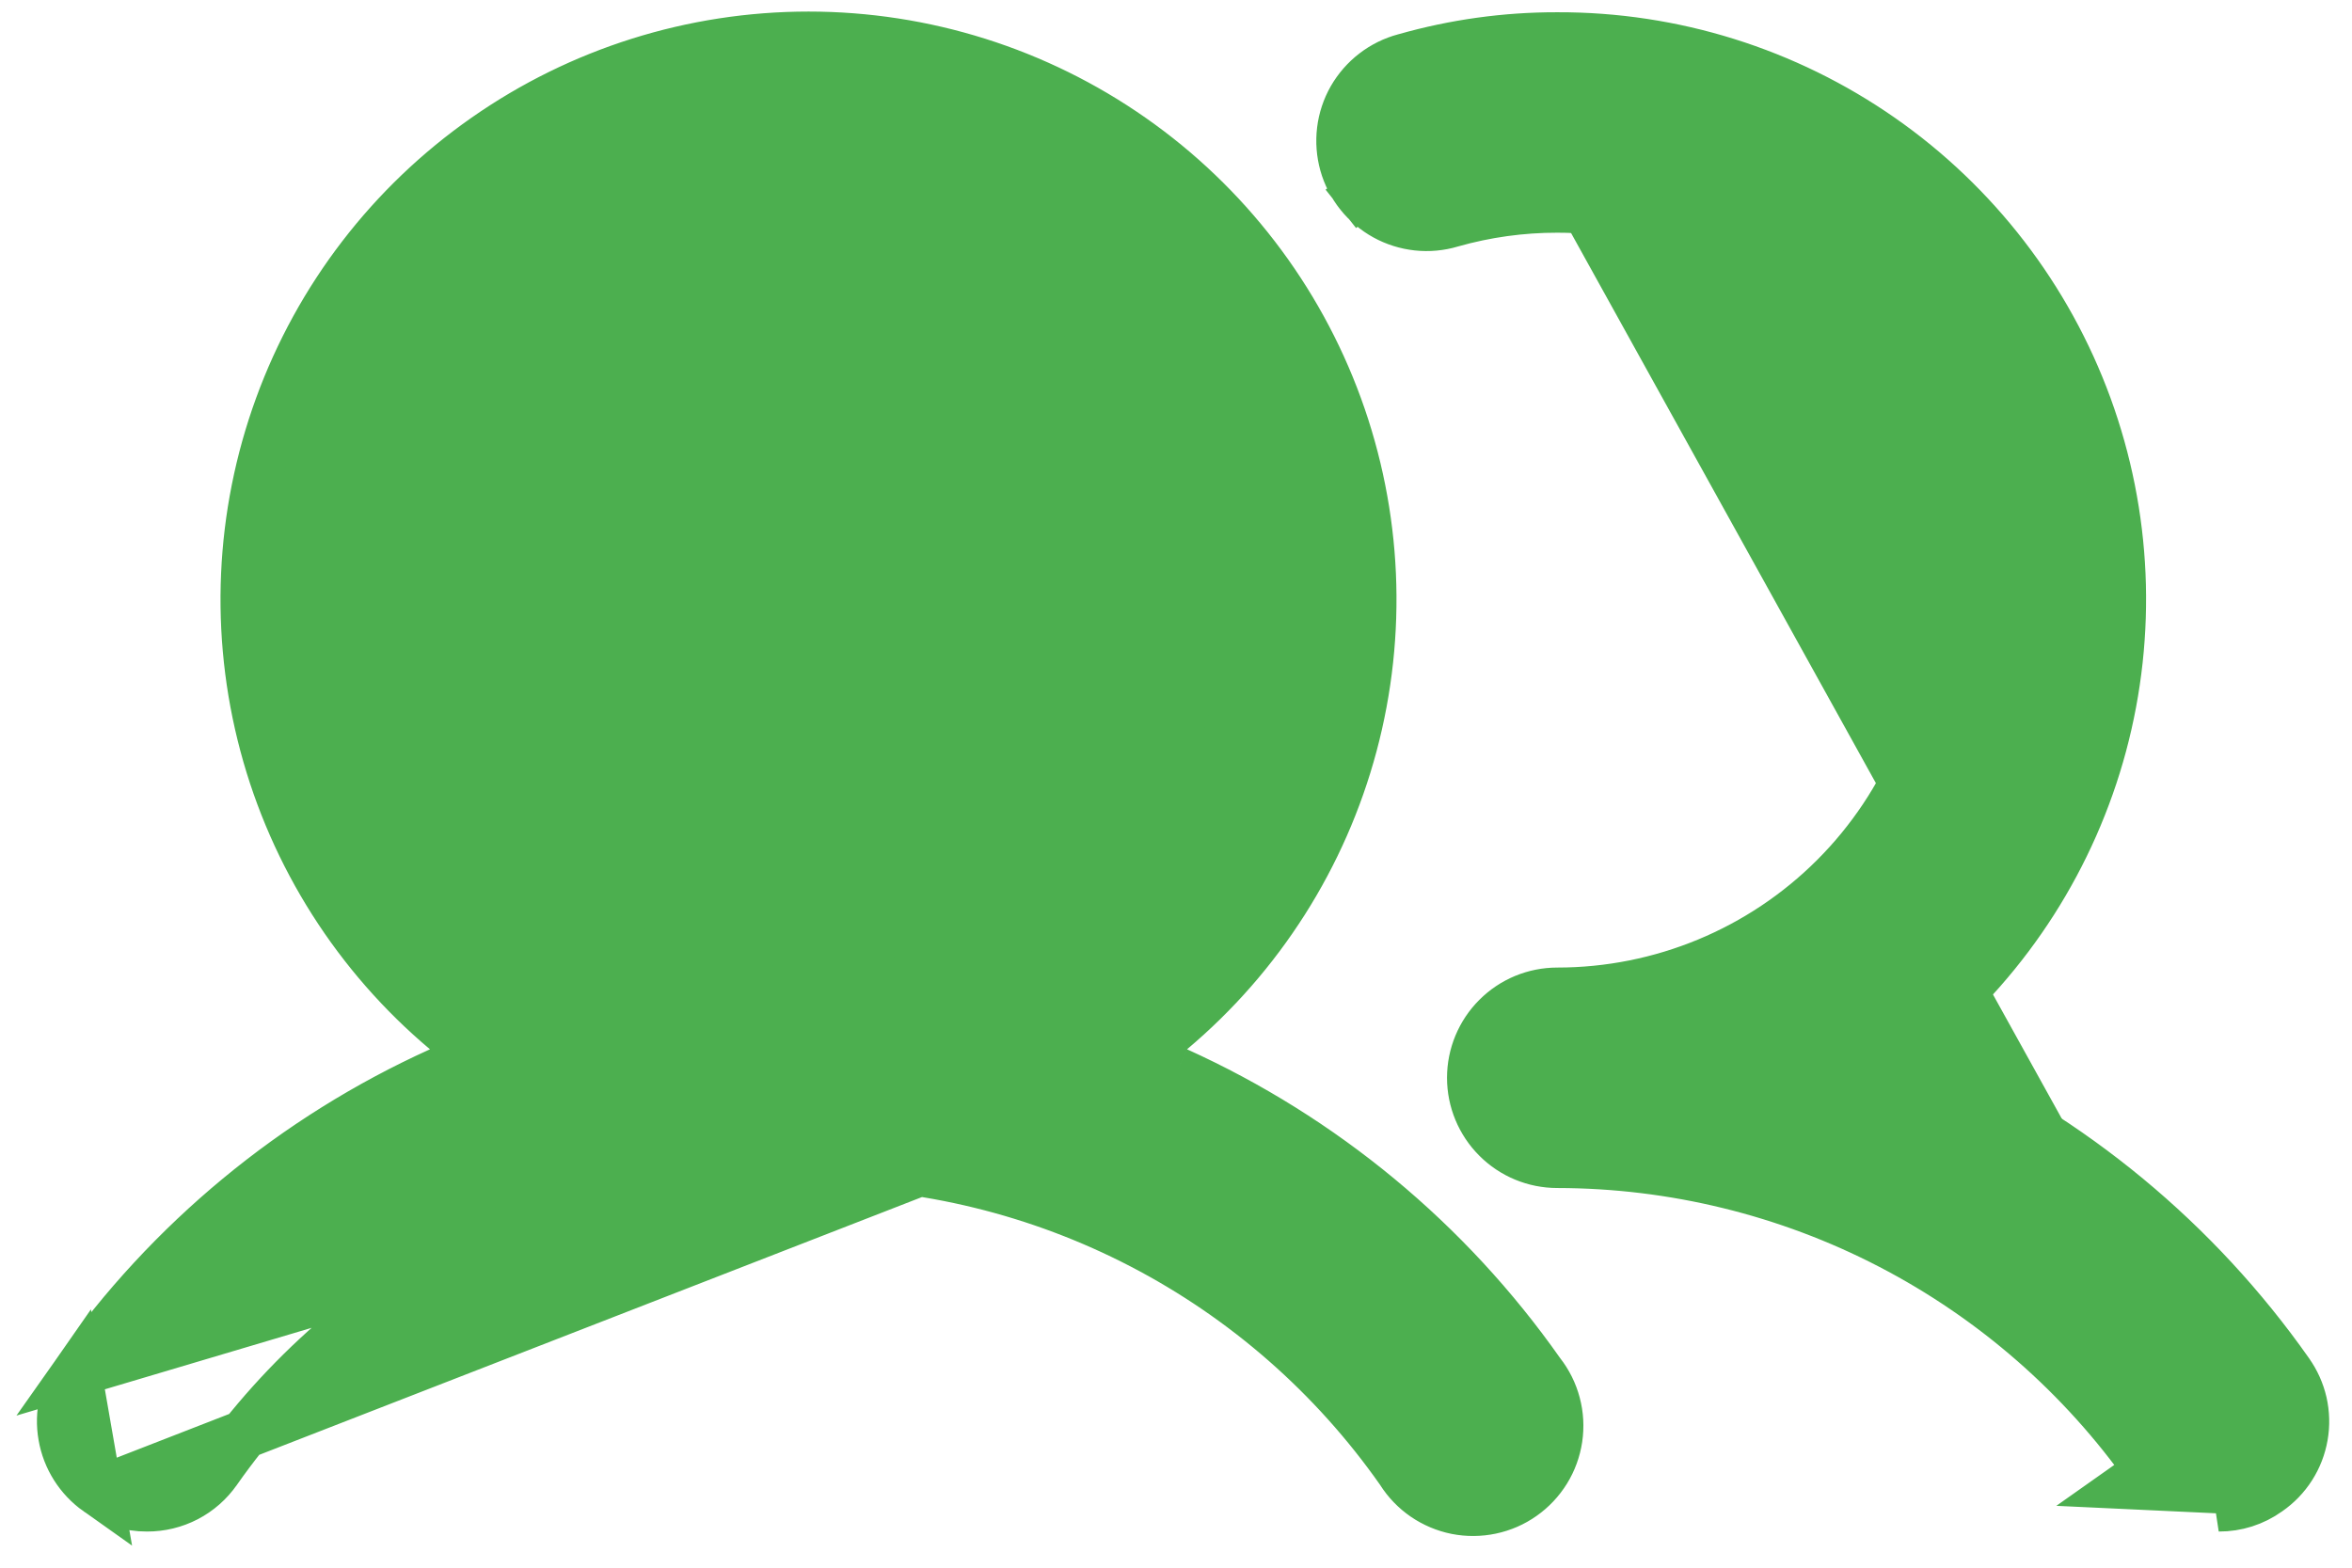
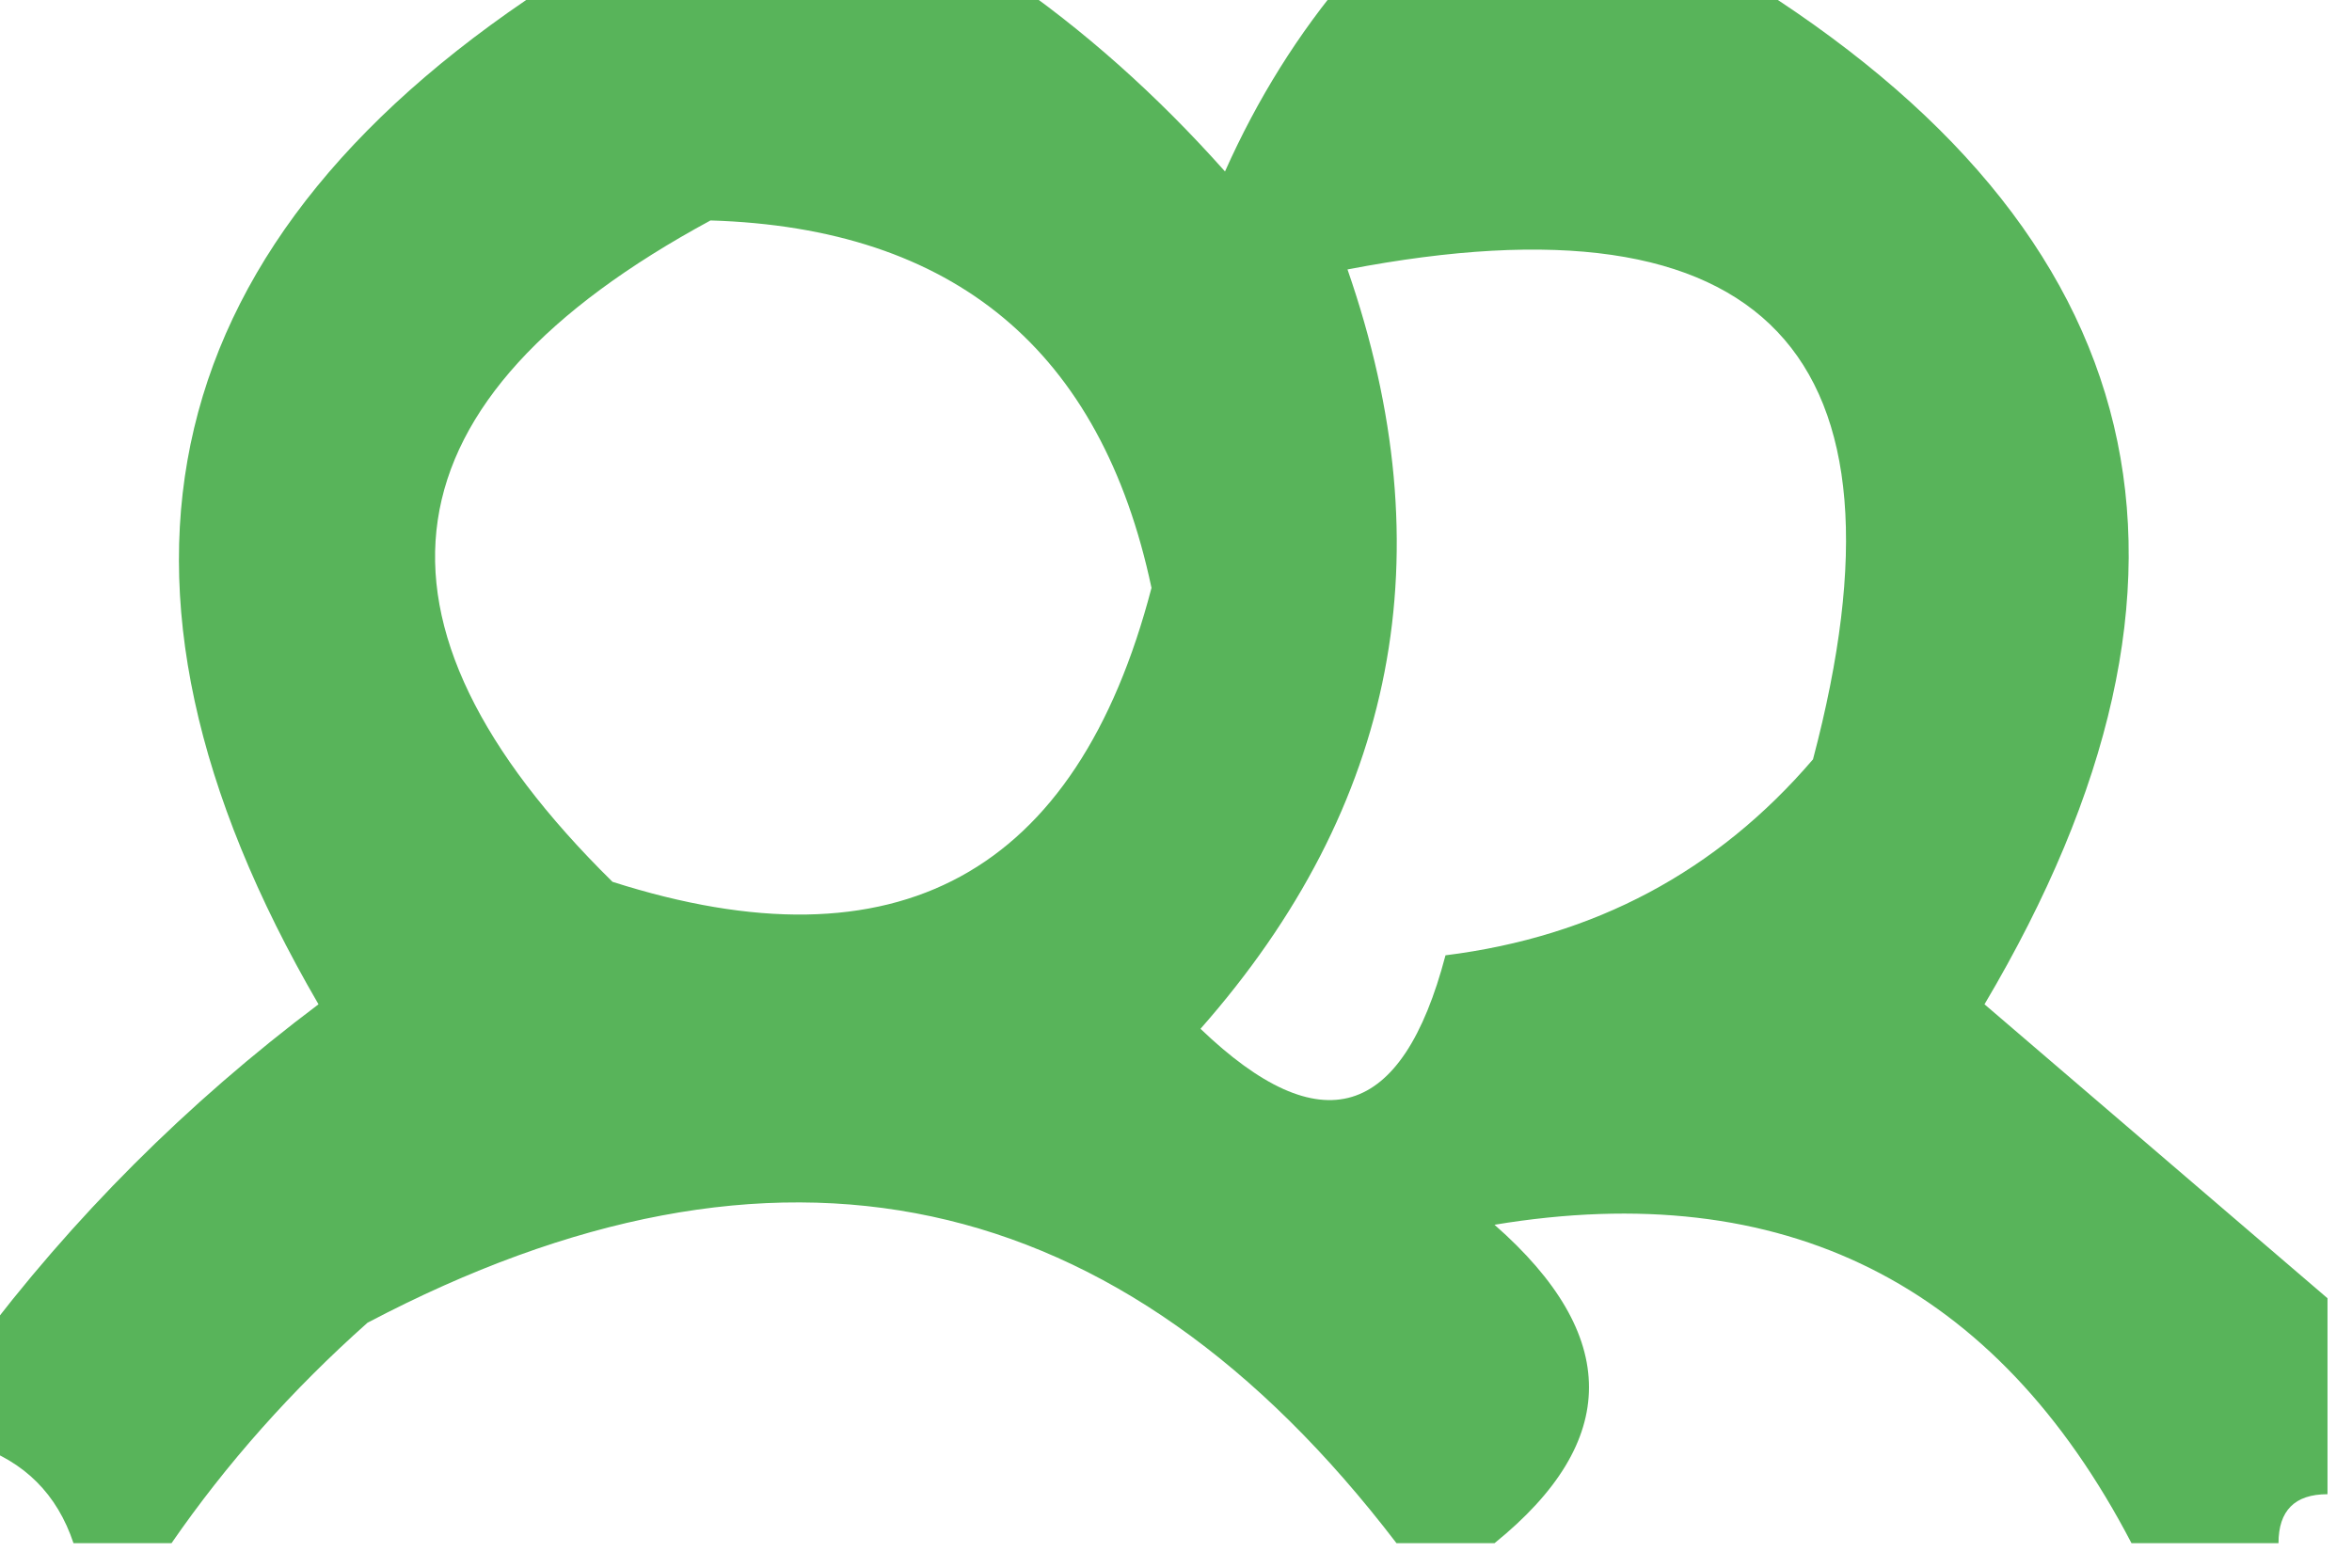
- <svg xmlns="http://www.w3.org/2000/svg" width="48" height="32" viewBox="0 0 48 32" fill="none">
-   <path d="M23.296 21.547L23.903 21.036C25.708 19.518 27.003 17.481 27.611 15.202C28.219 12.923 28.112 10.512 27.304 8.296C26.496 6.08 25.026 4.166 23.093 2.814C21.16 1.461 18.859 0.736 16.5 0.736C14.141 0.736 11.839 1.461 9.907 2.814C7.974 4.166 6.504 6.08 5.696 8.296C4.888 10.512 4.781 12.923 5.389 15.202C5.997 17.481 7.292 19.518 9.097 21.036L9.704 21.547L8.981 21.874C6.008 23.22 3.449 25.337 1.572 28.006L23.296 21.547ZM23.296 21.547L24.019 21.874M23.296 21.547L24.019 21.874M24.019 21.874C26.992 23.22 29.551 25.337 31.428 28.006L31.436 28.017L31.443 28.026C31.589 28.213 31.696 28.428 31.756 28.657C31.817 28.886 31.83 29.125 31.795 29.36C31.76 29.595 31.678 29.82 31.554 30.021C31.429 30.223 31.265 30.398 31.071 30.534C30.878 30.671 30.658 30.766 30.426 30.815C30.194 30.864 29.954 30.866 29.722 30.82C29.489 30.773 29.269 30.68 29.073 30.546C28.878 30.412 28.712 30.239 28.585 30.039L28.579 30.029L28.572 30.019C27.211 28.081 25.404 26.499 23.302 25.407C21.201 24.315 18.868 23.745 16.5 23.745C14.132 23.745 11.799 24.315 9.698 25.407C7.596 26.499 5.789 28.081 4.428 30.019L4.427 30.02C4.267 30.25 4.054 30.438 3.806 30.567C3.557 30.696 3.281 30.763 3.001 30.762L2.998 30.762C2.639 30.764 2.289 30.652 1.997 30.443L1.995 30.442M24.019 21.874L1.995 30.442M1.995 30.442C1.616 30.174 1.359 29.768 1.28 29.311C1.2 28.855 1.305 28.386 1.571 28.006L1.995 30.442ZM46.29 30.439L46.29 30.439C46.479 30.308 46.639 30.142 46.763 29.948C46.886 29.755 46.97 29.539 47.009 29.313C47.049 29.087 47.042 28.855 46.992 28.631C46.94 28.407 46.845 28.196 46.712 28.01L46.71 28.006C44.832 25.337 42.273 23.22 39.3 21.874L38.575 21.546L39.185 21.035C40.995 19.52 42.294 17.485 42.906 15.205C43.517 12.925 43.411 10.512 42.602 8.295C41.792 6.078 40.32 4.164 38.384 2.814C36.448 1.464 34.143 0.743 31.783 0.75L31.78 0.75C30.73 0.748 29.685 0.893 28.674 1.181L28.665 1.183L28.665 1.183C28.441 1.243 28.231 1.346 28.047 1.488C27.863 1.629 27.709 1.806 27.593 2.007C27.478 2.209 27.404 2.431 27.376 2.662C27.348 2.892 27.366 3.126 27.428 3.349C27.491 3.573 27.598 3.781 27.742 3.963L27.364 4.263L27.742 3.963C27.887 4.145 28.066 4.296 28.269 4.408C28.472 4.52 28.696 4.59 28.927 4.615C29.157 4.64 29.391 4.618 29.613 4.552L29.619 4.55L29.619 4.55C30.323 4.35 31.051 4.249 31.782 4.25M46.29 30.439L43.444 30.306L43.852 30.018C43.852 30.018 43.852 30.018 43.852 30.018C42.489 28.083 40.681 26.505 38.581 25.414C36.48 24.323 34.148 23.753 31.782 23.75H31.781C31.317 23.75 30.872 23.566 30.544 23.237C30.216 22.909 30.031 22.464 30.031 22C30.031 21.536 30.216 21.091 30.544 20.763C30.872 20.434 31.317 20.25 31.781 20.25C33.903 20.25 35.938 19.407 37.438 17.907C38.938 16.407 39.781 14.372 39.781 12.25C39.781 10.128 38.938 8.093 37.438 6.593C35.938 5.093 33.904 4.25 31.782 4.25M46.29 30.439L46.284 30.443M46.29 30.439L46.284 30.443M31.782 4.25L31.781 4.75V4.25C31.782 4.25 31.782 4.25 31.782 4.25ZM39.506 21.419L39.712 20.963C39.781 20.994 39.85 21.026 39.918 21.058C39.784 21.181 39.647 21.301 39.506 21.419ZM39.506 21.419L39.827 21.802C39.886 21.753 39.945 21.703 40.003 21.652C39.839 21.572 39.673 21.494 39.506 21.419ZM46.284 30.443C45.992 30.652 45.642 30.764 45.283 30.762L46.284 30.443ZM9.848 7.805C8.969 9.121 8.5 10.668 8.5 12.25C8.5 14.372 9.343 16.407 10.843 17.907C12.343 19.407 14.378 20.25 16.5 20.25C18.082 20.25 19.629 19.781 20.945 18.902C22.26 18.023 23.285 16.773 23.891 15.312C24.497 13.85 24.655 12.241 24.346 10.689C24.038 9.137 23.276 7.712 22.157 6.593C21.038 5.474 19.613 4.712 18.061 4.404C16.509 4.095 14.9 4.253 13.438 4.859C11.977 5.464 10.727 6.49 9.848 7.805Z" fill="#4CAF4F" stroke="#4CAF4F" />
+ <svg xmlns="http://www.w3.org/2000/svg" version="1.1" style="shape-rendering:geometricPrecision; text-rendering:geometricPrecision; image-rendering:optimizeQuality; fill-rule:evenodd; clip-rule:evenodd">
+   <g>
+     <path style="opacity:0.926" fill="#4bae4e" d="M 11.5,-0.5 C 14.5,-0.5 17.5,-0.5 20.5,-0.5C 22.103,0.596 23.603,1.93 25,3.5C 25.662,2.016 26.495,0.683 27.5,-0.5C 30.167,-0.5 32.833,-0.5 35.5,-0.5C 44.019,4.743 45.685,11.743 40.5,20.5C 42.828,22.494 45.161,24.494 47.5,26.5C 47.5,27.833 47.5,29.167 47.5,30.5C 46.833,30.5 46.5,30.833 46.5,31.5C 45.5,31.5 44.5,31.5 43.5,31.5C 40.733,26.189 36.4,24.023 30.5,25C 33.071,27.256 33.071,29.422 30.5,31.5C 29.833,31.5 29.167,31.5 28.5,31.5C 22.851,24.107 15.851,22.607 7.5,27C 5.959,28.371 4.625,29.871 3.5,31.5C 2.833,31.5 2.167,31.5 1.5,31.5C 1.167,30.5 0.5,29.833 -0.5,29.5C -0.5,28.833 -0.5,28.167 -0.5,27.5C 1.479,24.854 3.812,22.521 6.5,20.5C 1.449,11.817 3.116,4.817 11.5,-0.5 Z M 14.5,4.5 C 19.473,4.651 22.473,7.151 23.5,12C 21.972,17.853 18.305,19.853 12.5,18C 7.078,12.656 7.745,8.156 14.5,4.5 Z M 27.5,5.5 C 36.029,3.861 39.196,7.194 37,15.5C 35.041,17.788 32.541,19.121 29.5,19.5C 28.619,22.853 26.953,23.353 24.5,21C 28.508,16.453 29.508,11.287 27.5,5.5 Z" />
+   </g>
</svg>
